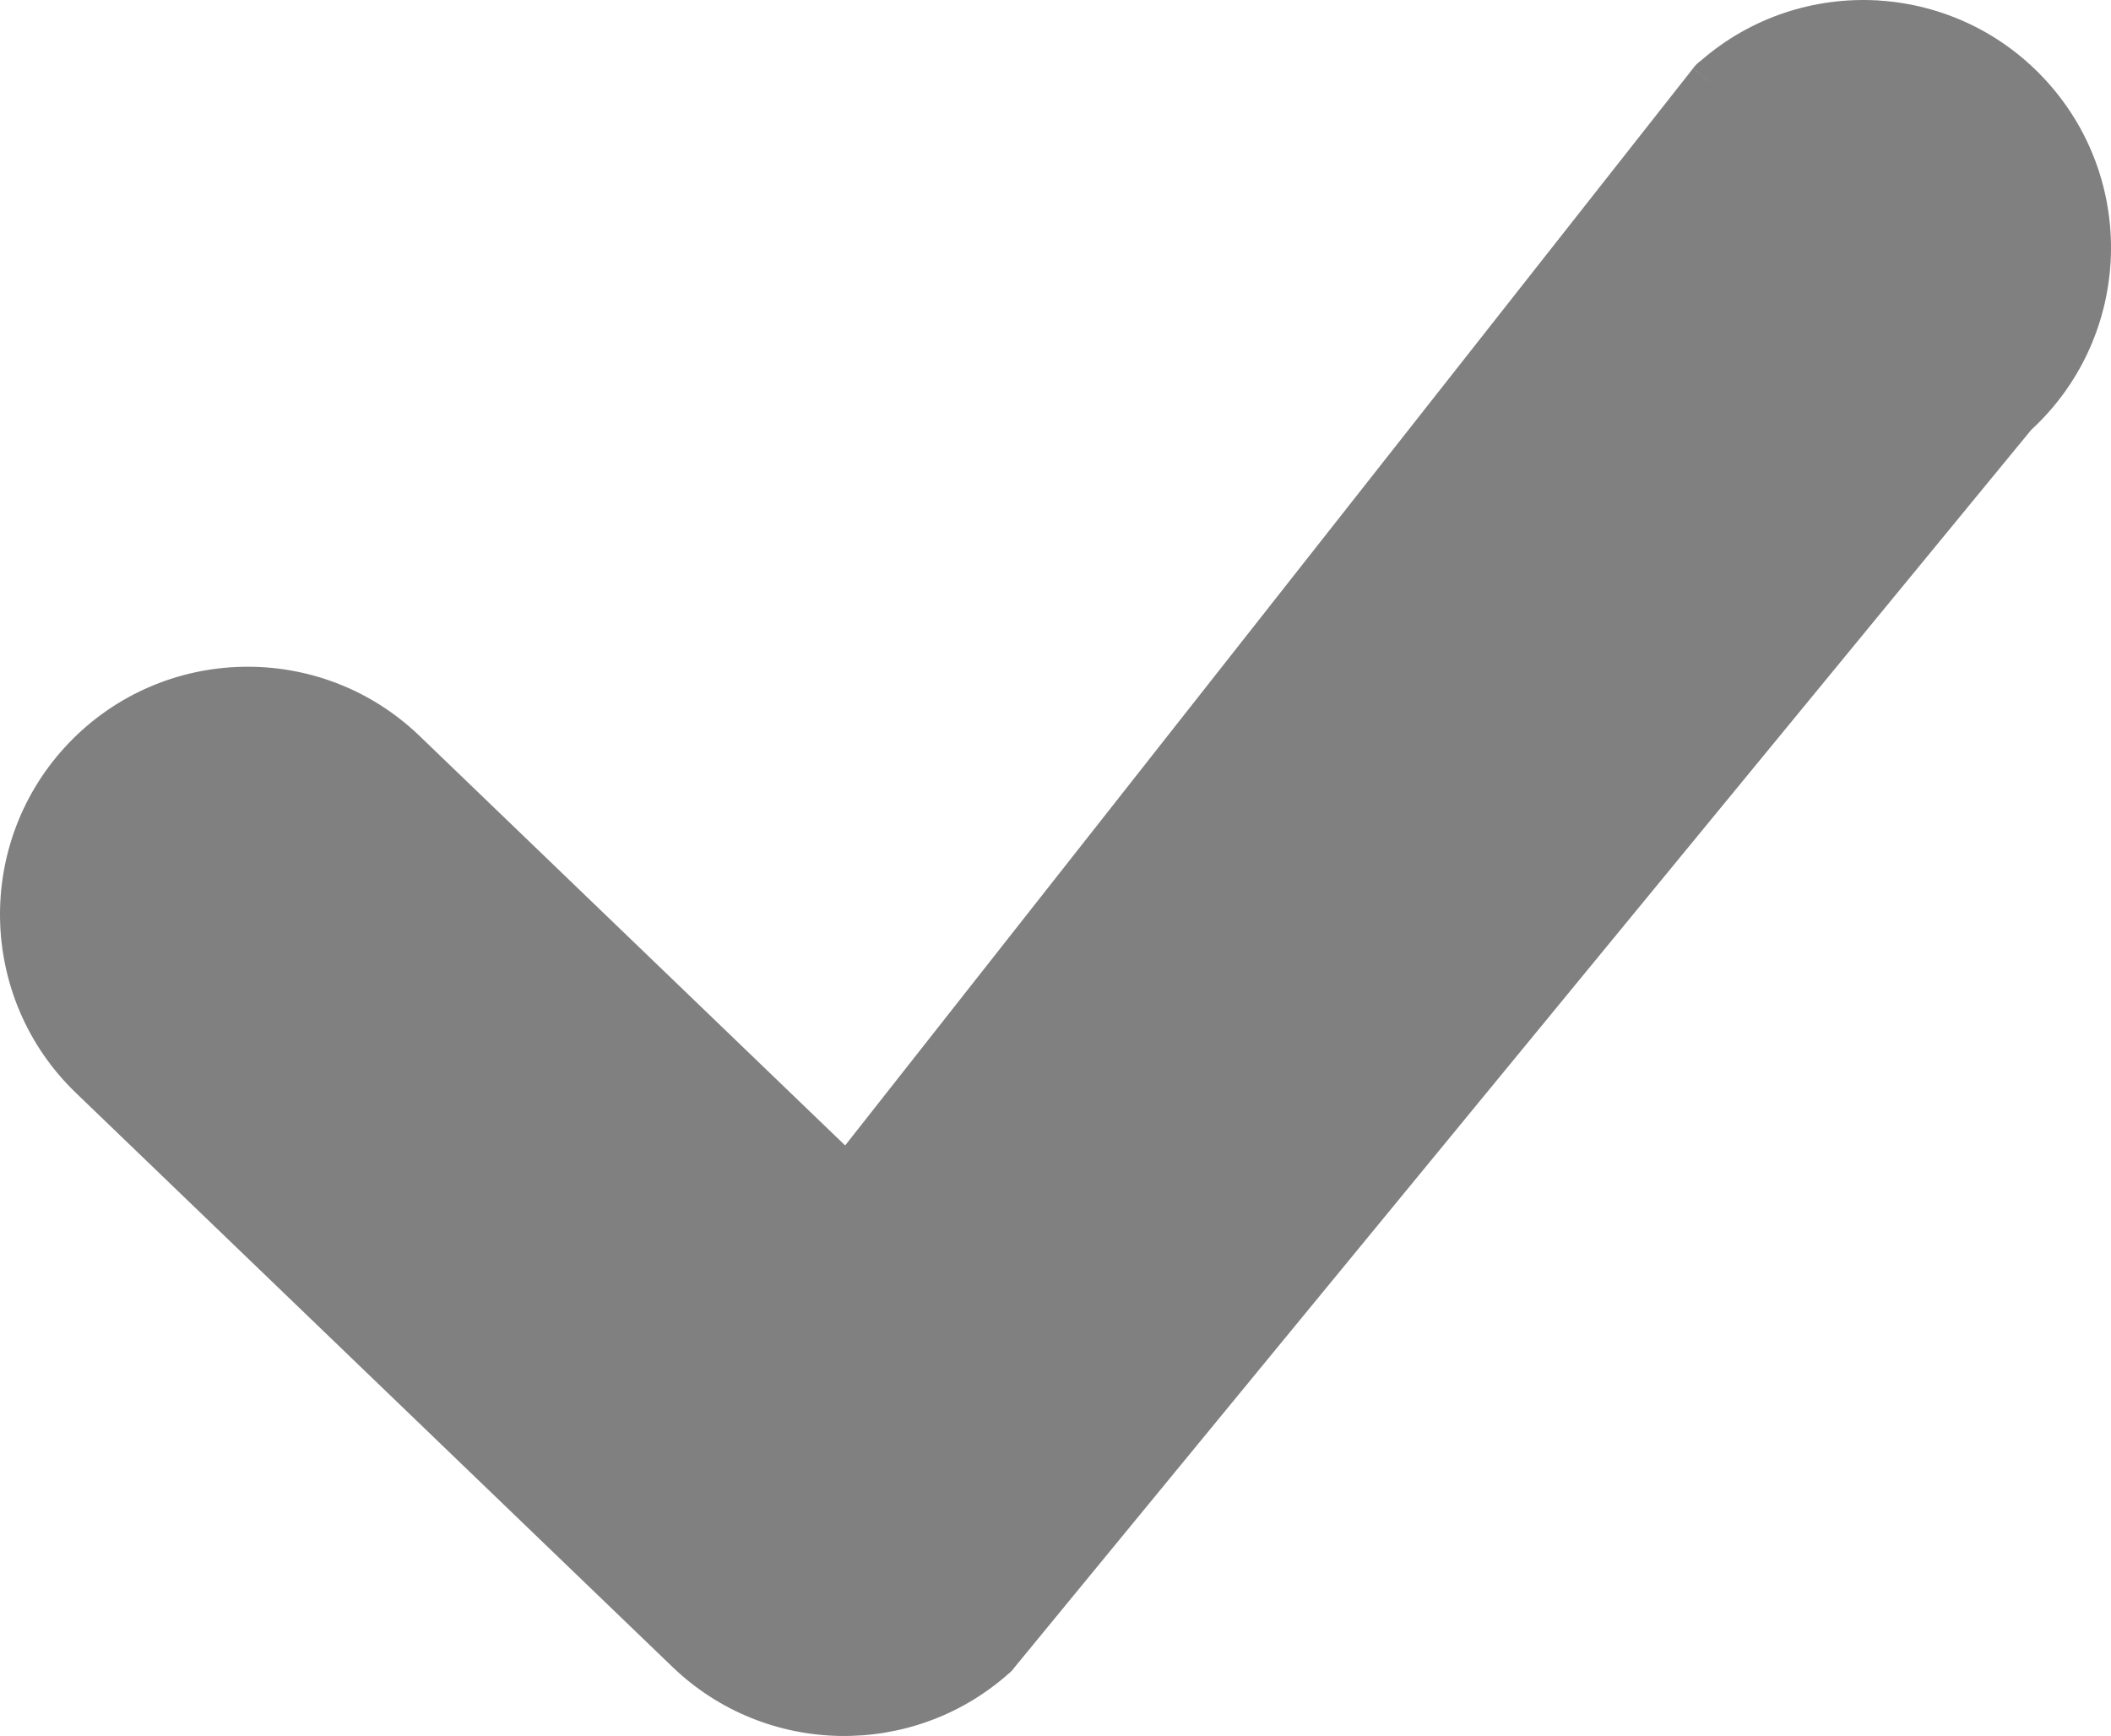
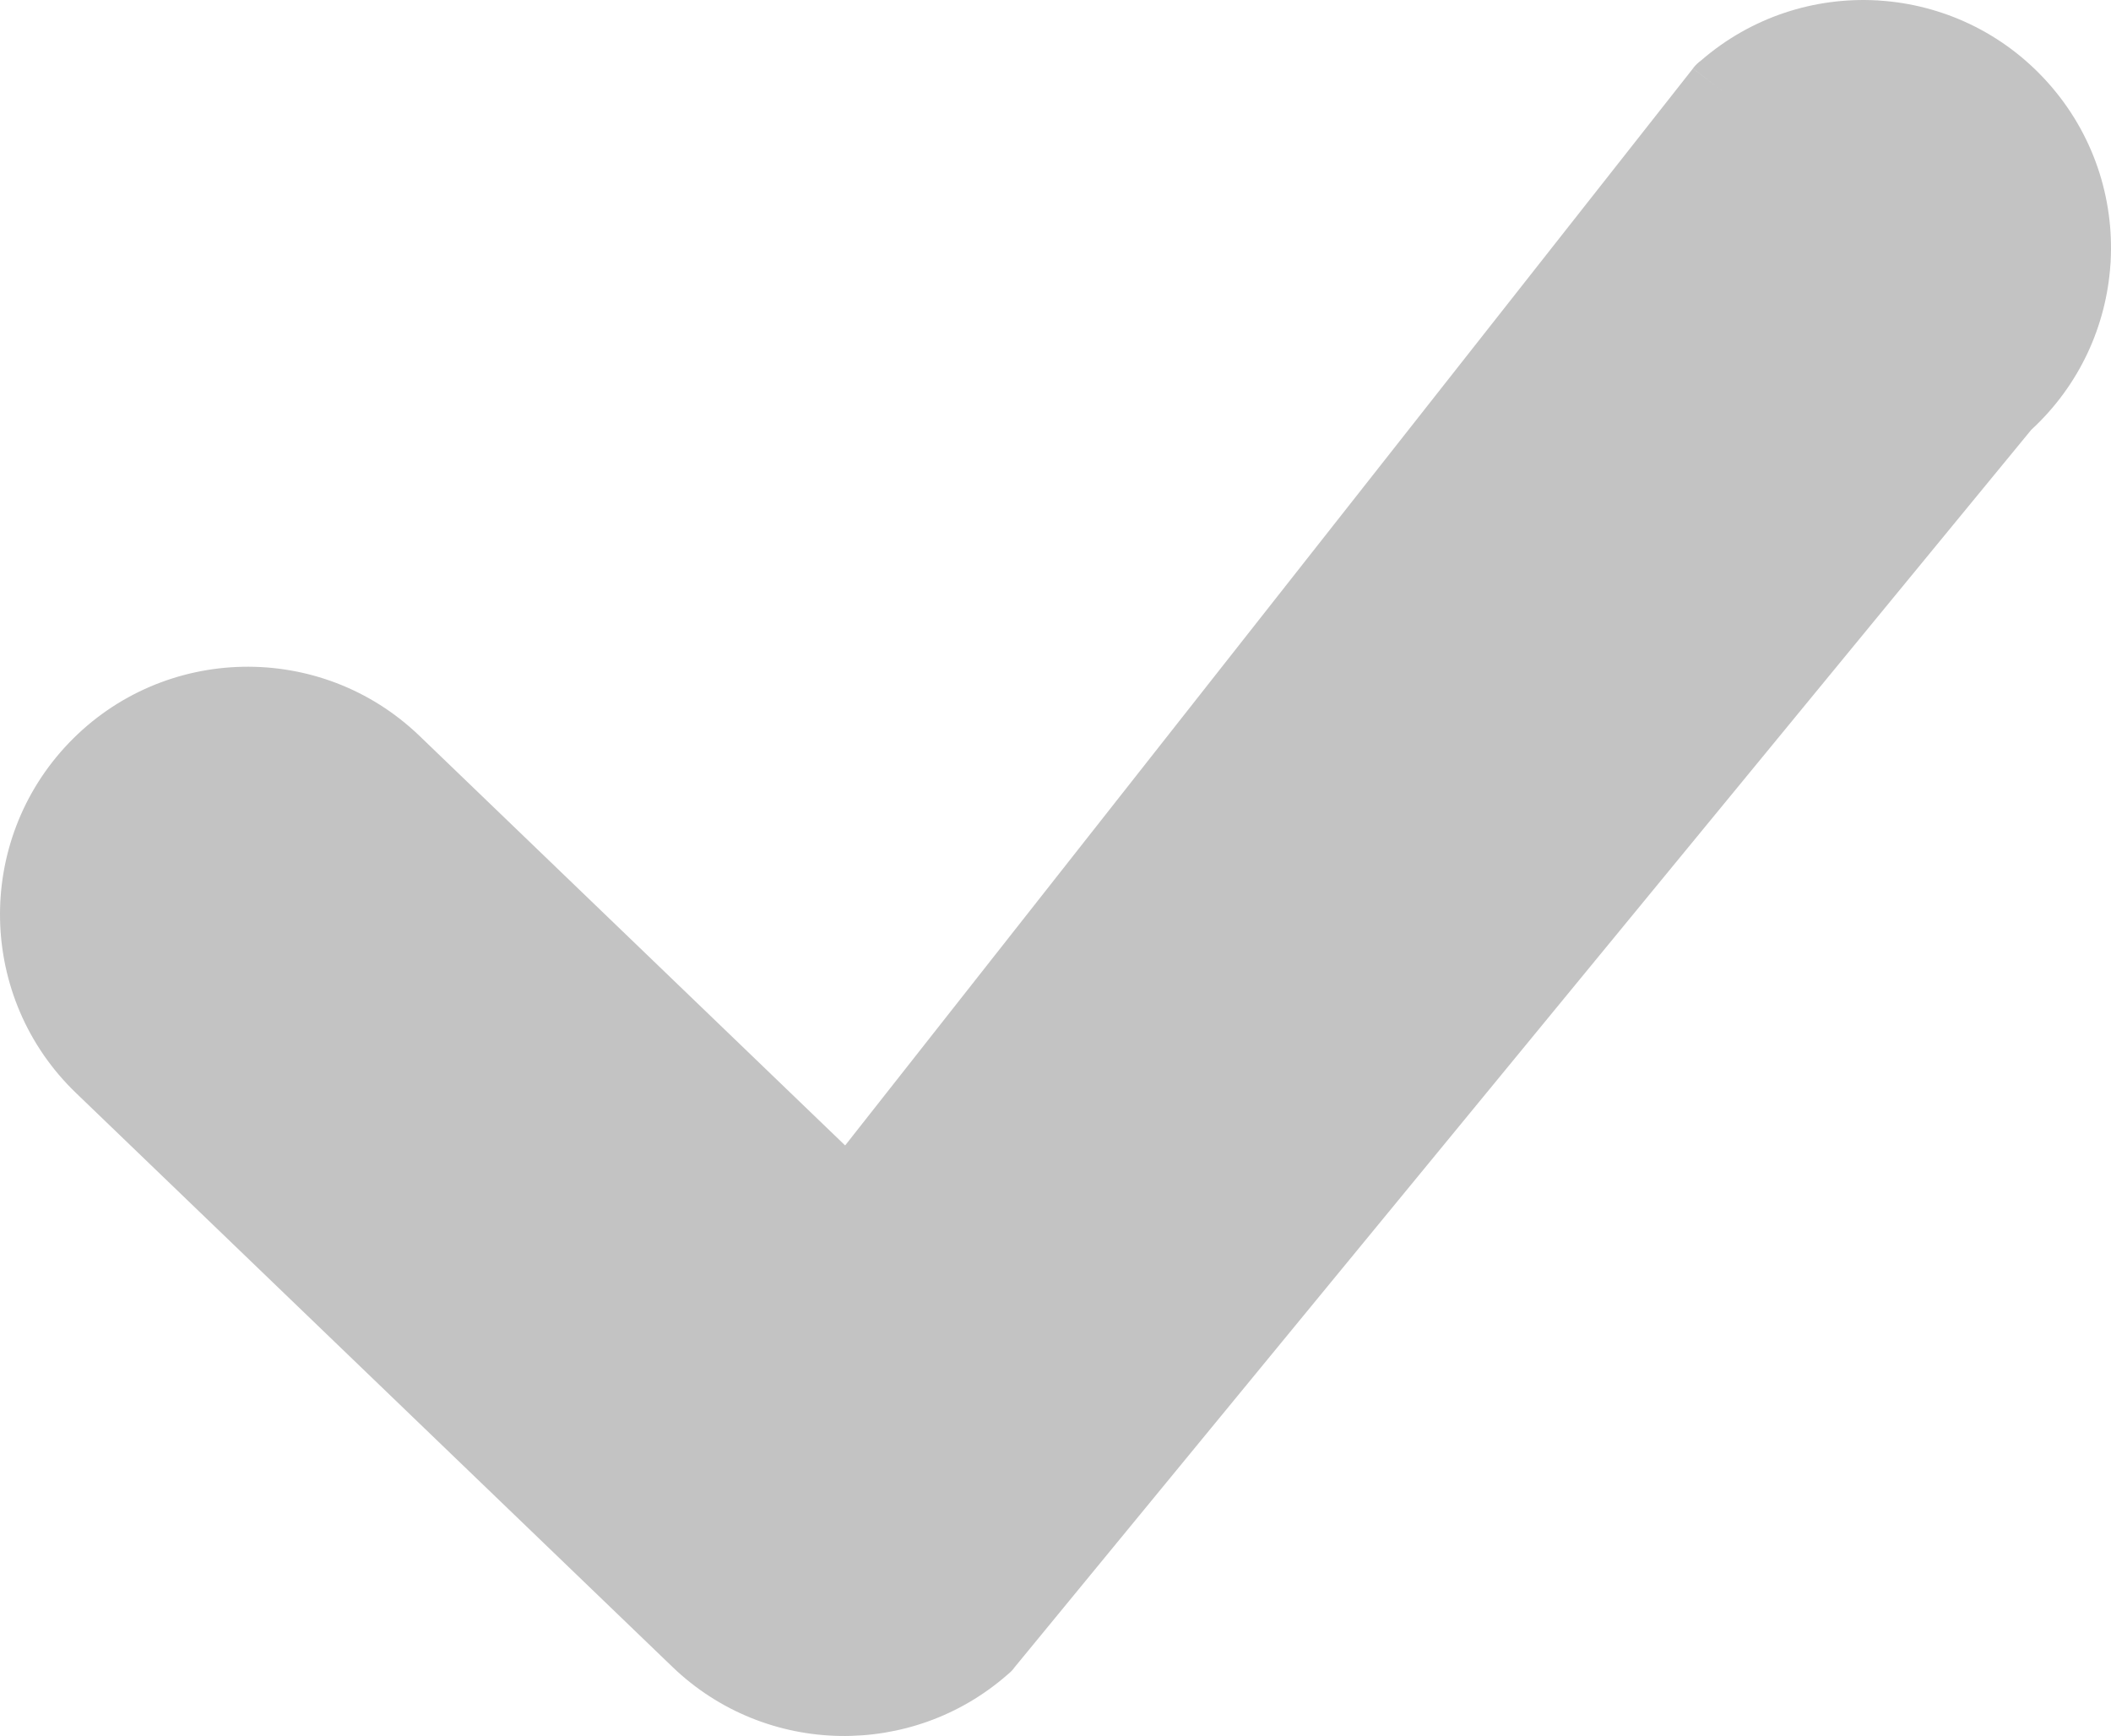
<svg xmlns="http://www.w3.org/2000/svg" version="1.1" id="Layer_1" x="0px" y="0px" width="50" height="auto" viewBox="0 0 122.877 101.052" enable-background="new 0 0 122.877 101.052" xml:space="preserve">
  <g>
-     <path fill="grey" d="M4.43,63.63c-2.869-2.755-4.352-6.42-4.427-10.11c-0.074-3.689,1.261-7.412,4.015-10.281 c2.752-2.867,6.417-4.351,10.106-4.425c3.691-0.076,7.412,1.255,10.283,4.012l24.787,23.851L98.543,3.989l1.768,1.349l-1.77-1.355 c0.141-0.183,0.301-0.339,0.479-0.466c2.936-2.543,6.621-3.691,10.223-3.495V0.018l0.176,0.016c3.623,0.24,7.162,1.85,9.775,4.766 c2.658,2.965,3.863,6.731,3.662,10.412h0.004l-0.016,0.176c-0.236,3.558-1.791,7.035-4.609,9.632l-59.224,72.09l0.004,0.004 c-0.111,0.141-0.236,0.262-0.372,0.368c-2.773,2.435-6.275,3.629-9.757,3.569c-3.511-0.061-7.015-1.396-9.741-4.016L4.43,63.63 L4.43,63.63z" />
+     <path fill="#c3c3c3" d="M4.43,63.63c-2.869-2.755-4.352-6.42-4.427-10.11c-0.074-3.689,1.261-7.412,4.015-10.281 c2.752-2.867,6.417-4.351,10.106-4.425c3.691-0.076,7.412,1.255,10.283,4.012l24.787,23.851L98.543,3.989l1.768,1.349l-1.77-1.355 c0.141-0.183,0.301-0.339,0.479-0.466c2.936-2.543,6.621-3.691,10.223-3.495V0.018l0.176,0.016c3.623,0.24,7.162,1.85,9.775,4.766 c2.658,2.965,3.863,6.731,3.662,10.412h0.004l-0.016,0.176c-0.236,3.558-1.791,7.035-4.609,9.632l-59.224,72.09l0.004,0.004 c-0.111,0.141-0.236,0.262-0.372,0.368c-2.773,2.435-6.275,3.629-9.757,3.569c-3.511-0.061-7.015-1.396-9.741-4.016L4.43,63.63 L4.43,63.63z" />
  </g>
</svg>
